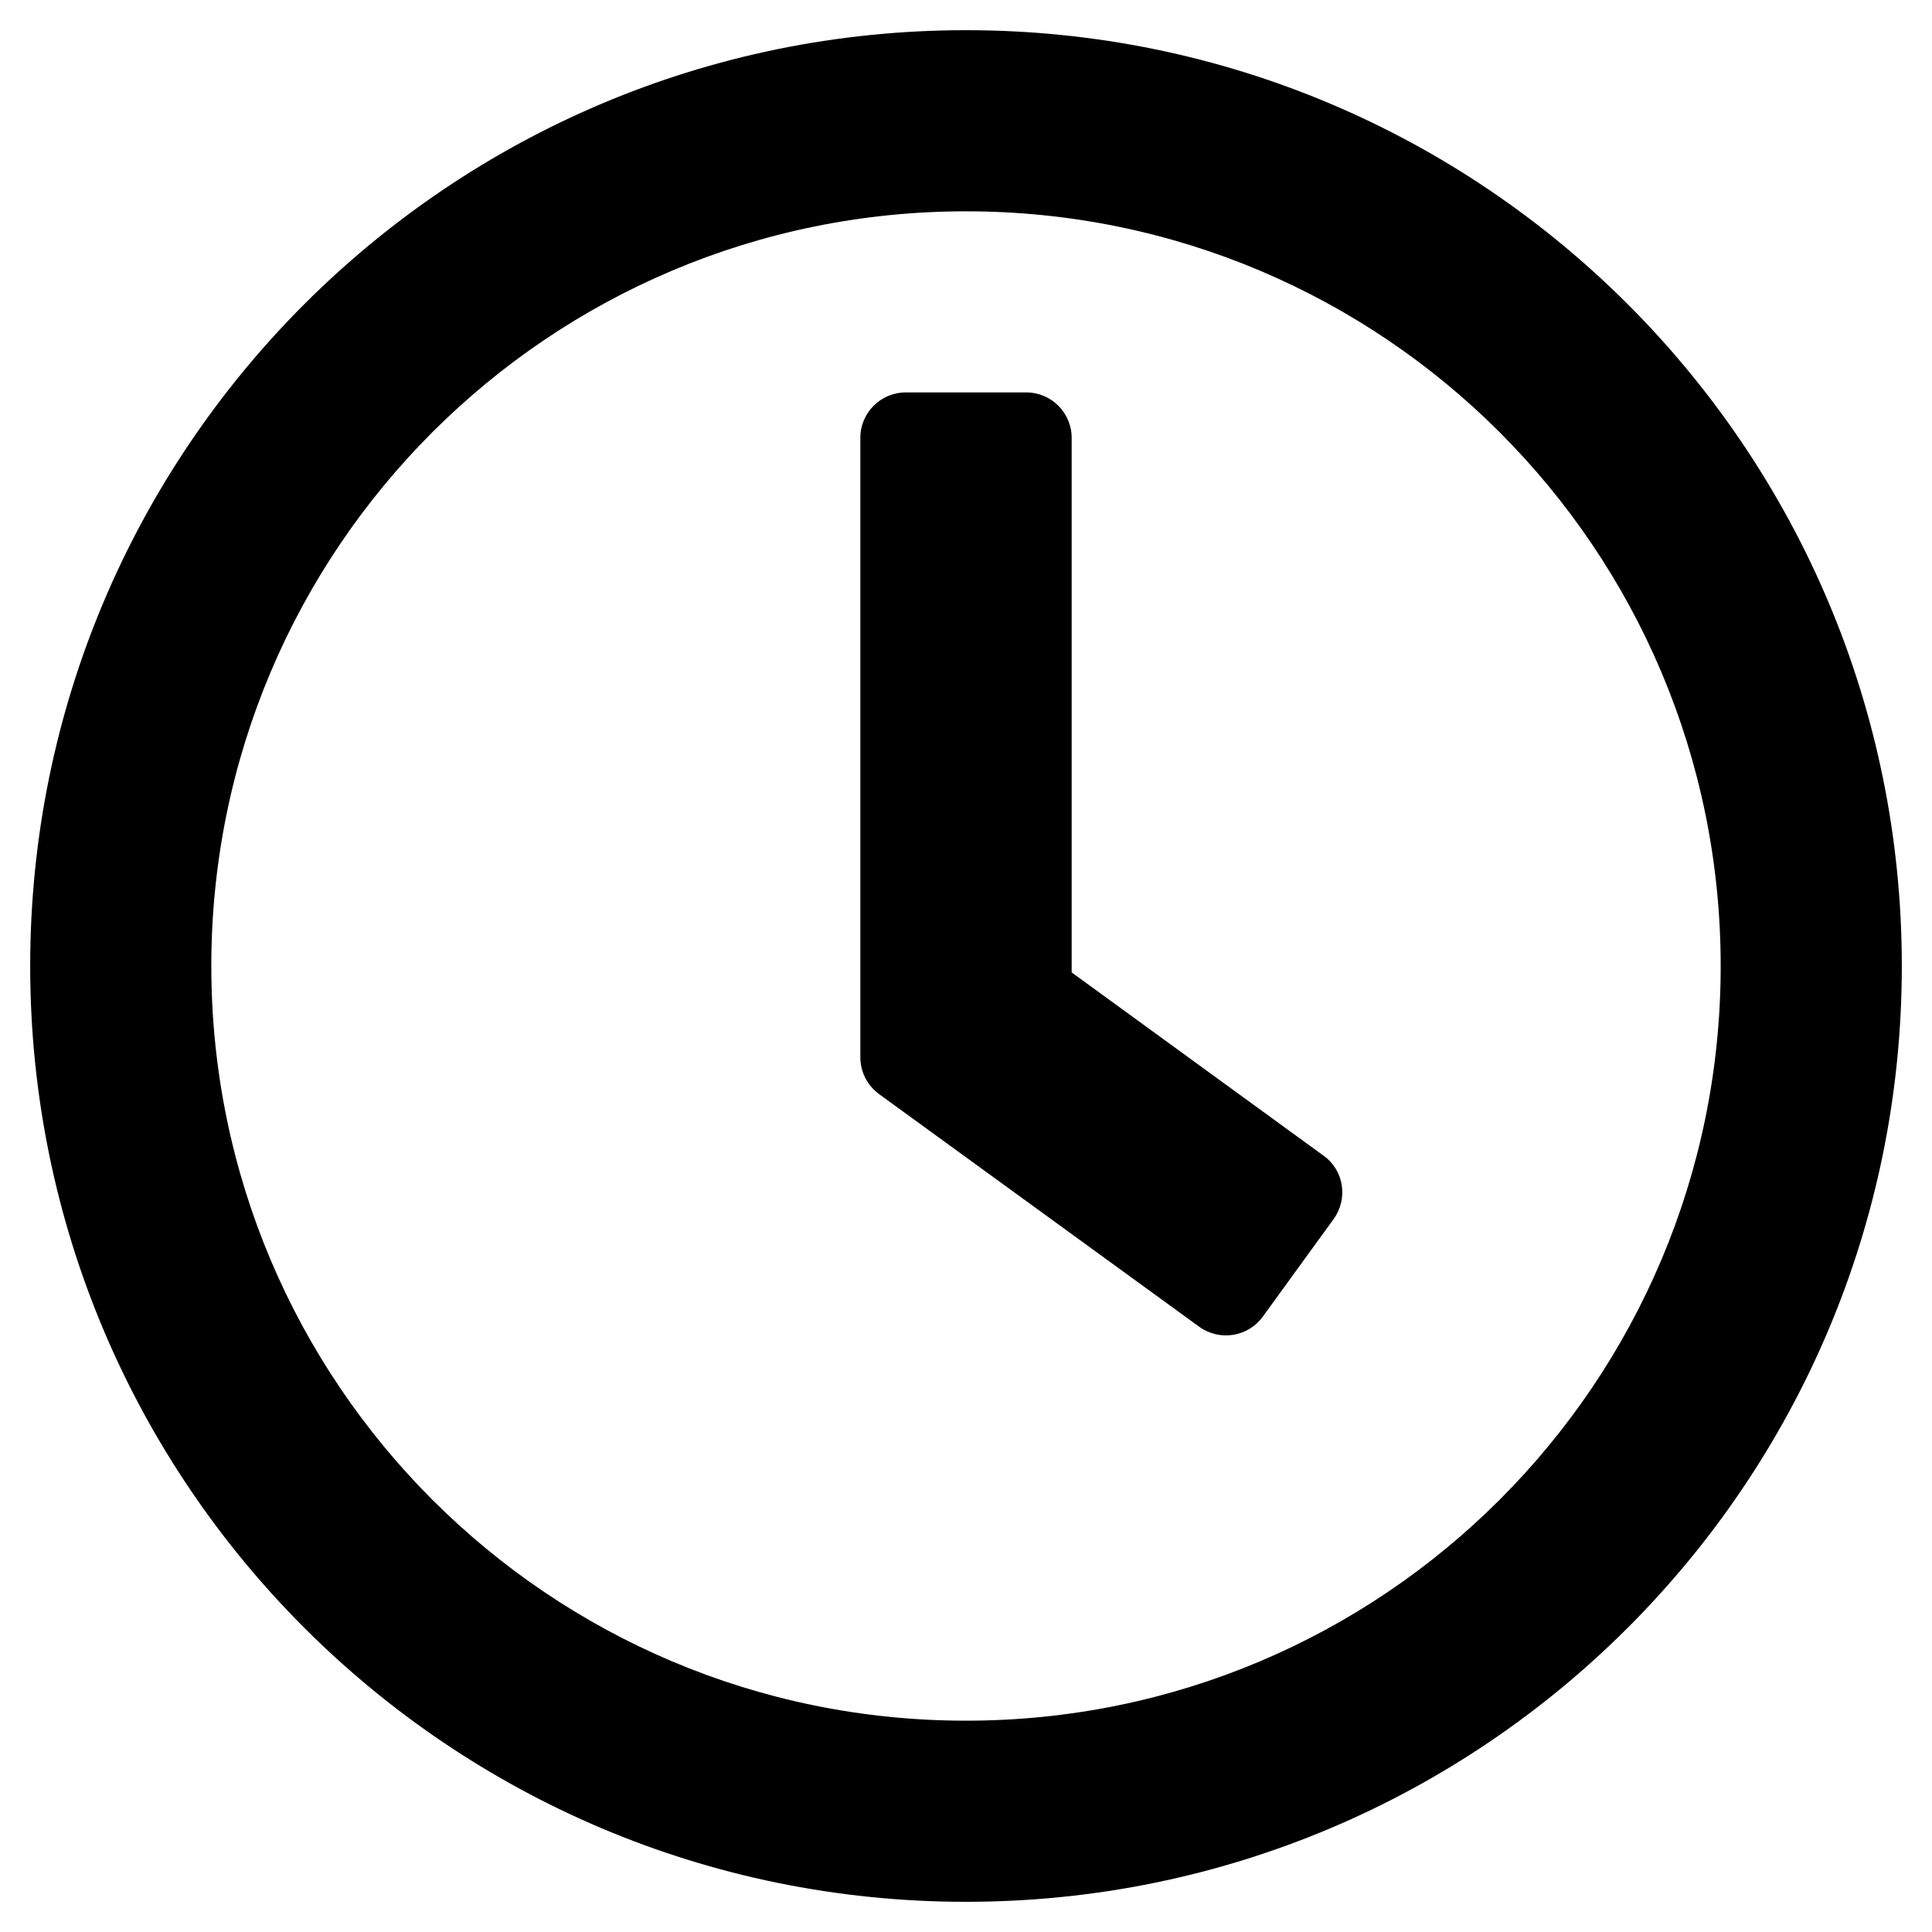
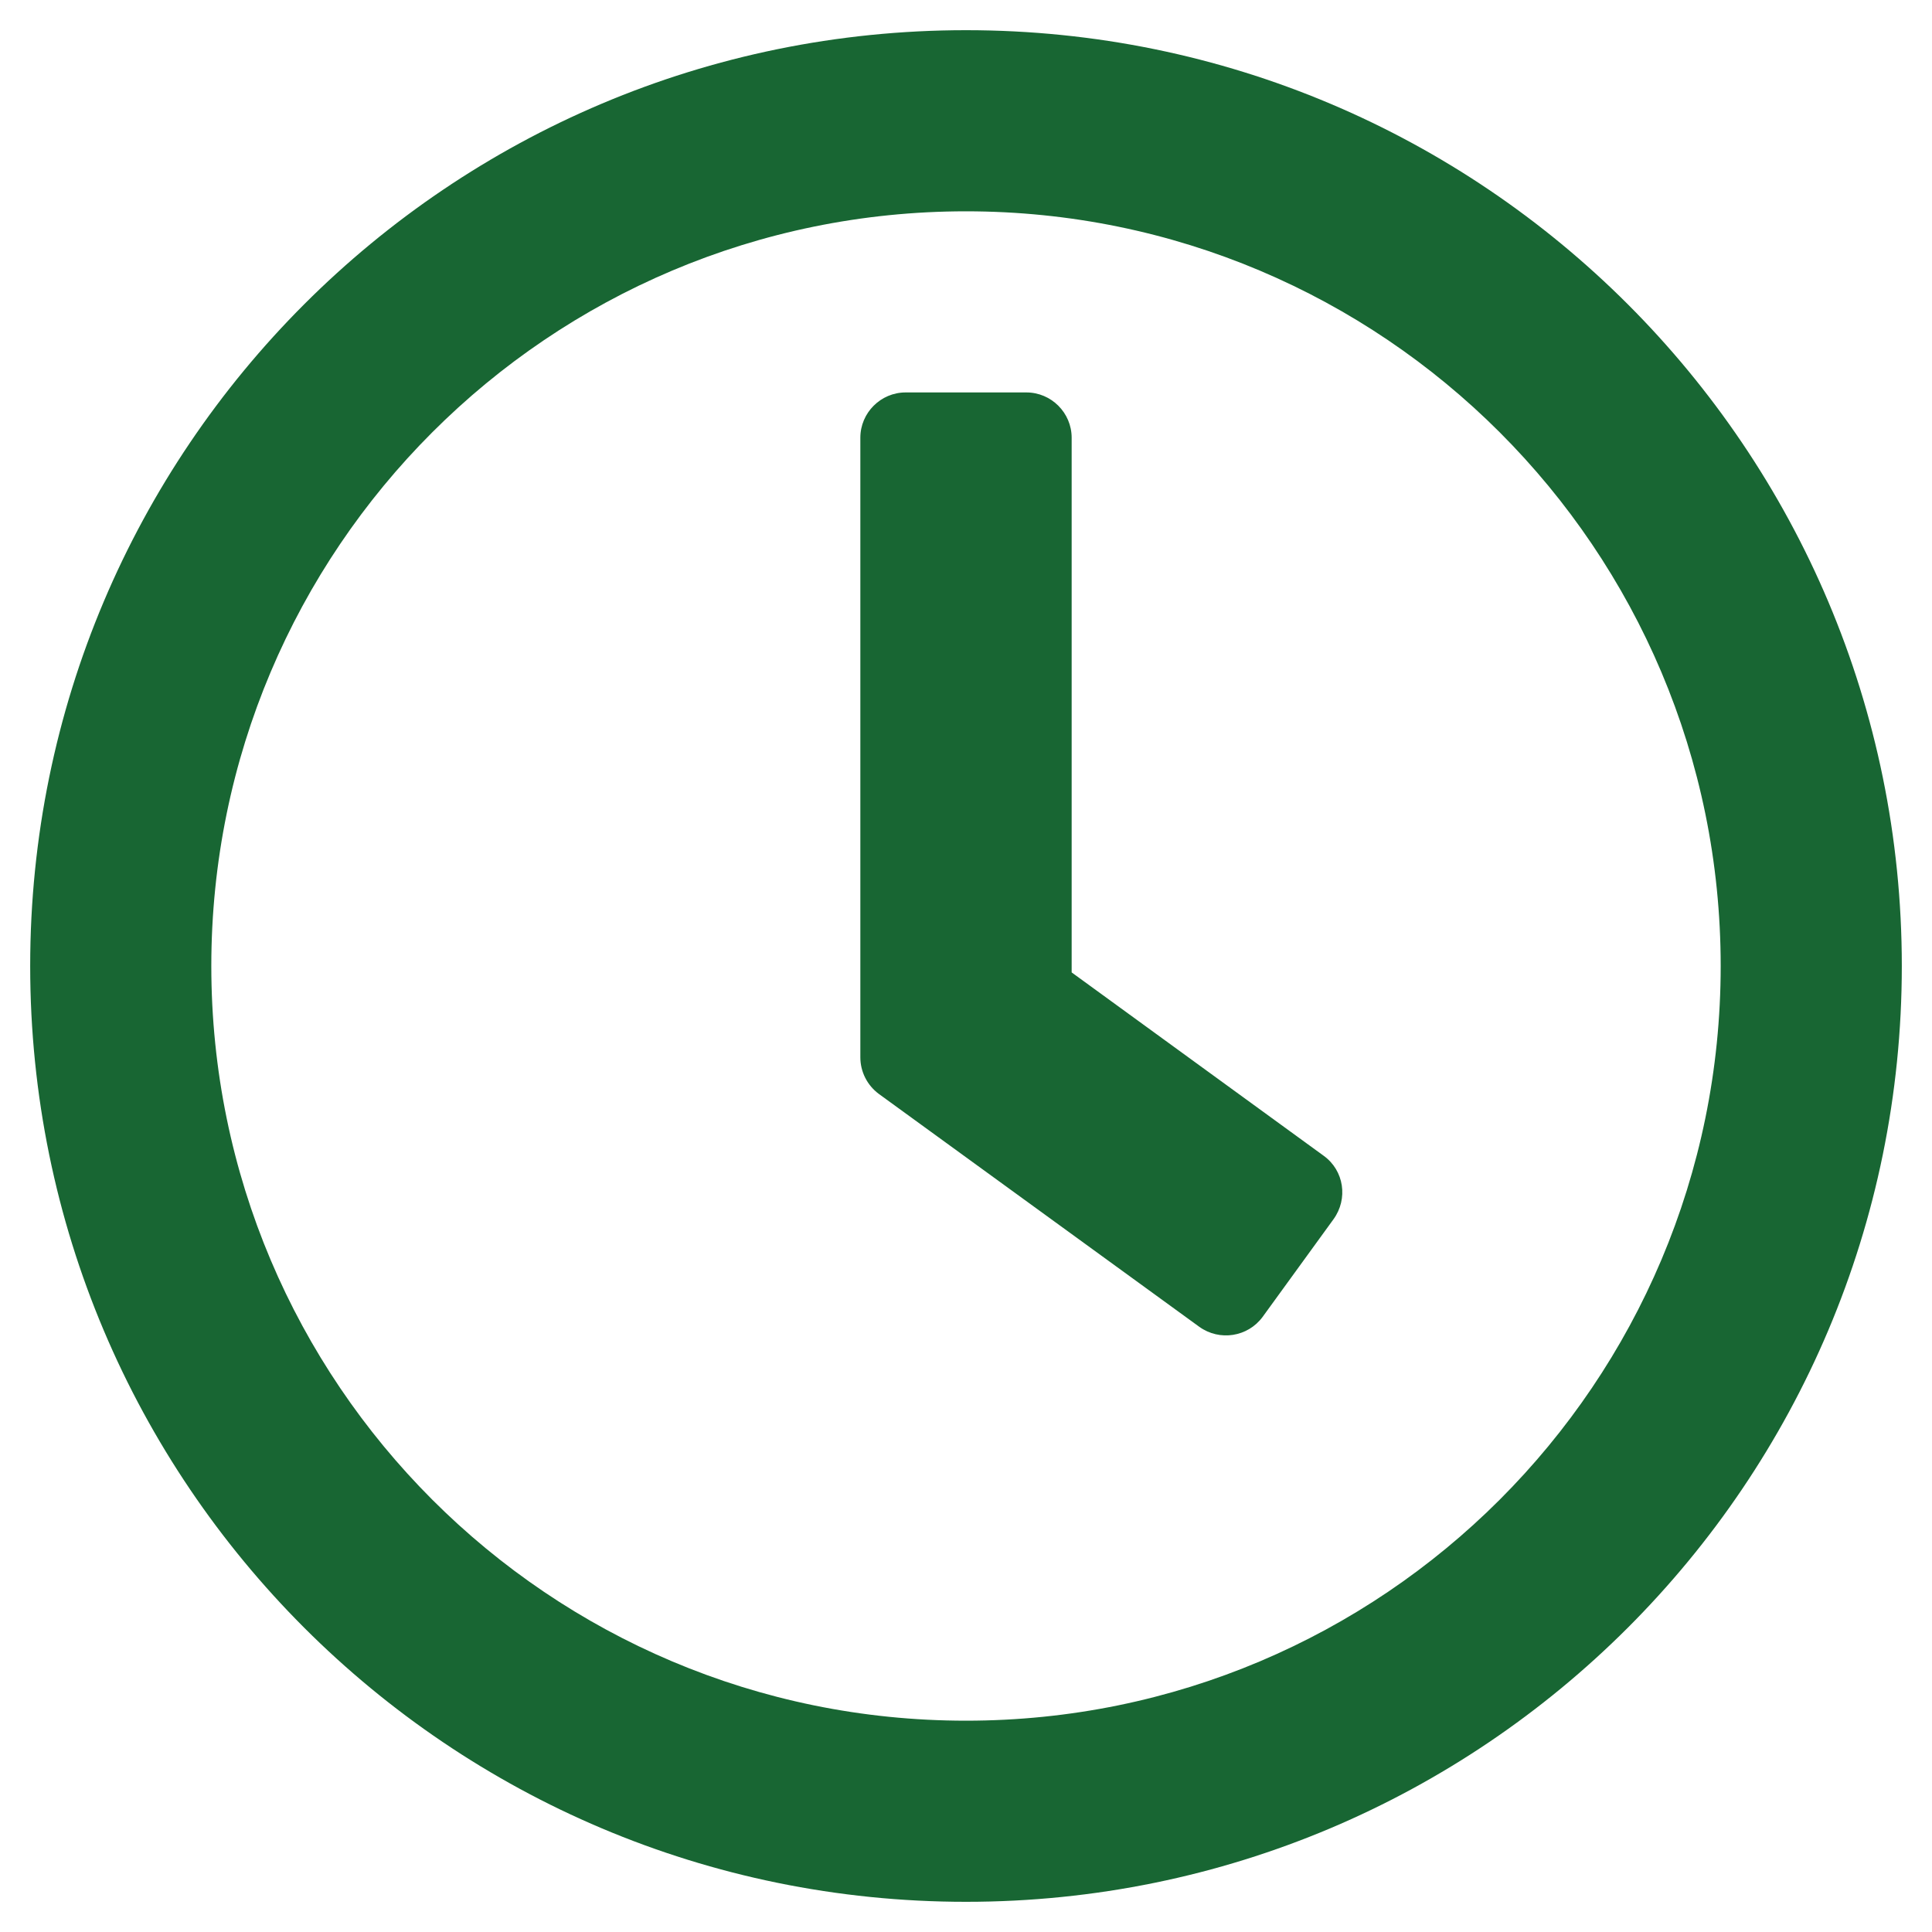
<svg xmlns="http://www.w3.org/2000/svg" viewBox="0 0 512 512">
-   <path d="M256 8C119 8 8 119 8 256s111 248 248 248 248-111 248-248S393 8 256 8zm0 448c-110.5 0-200-89.5-200-200S145.5 56 256 56s200 89.5 200 200-89.5 200-200 200zm61.8-104.4l-84.9-61.7c-3.1-2.3-4.9-5.9-4.9-9.7V116c0-6.6 5.4-12 12-12h32c6.6 0 12 5.4 12 12v141.7l66.8 48.6c5.4 3.9 6.5 11.4 2.6 16.8L334.6 349c-3.9 5.3-11.4 6.5-16.8 2.6z" />
+   <path fill="#186633" d="M256 8C119 8 8 119 8 256s111 248 248 248 248-111 248-248S393 8 256 8zm0 448c-110.5 0-200-89.5-200-200S145.5 56 256 56s200 89.5 200 200-89.5 200-200 200zm61.8-104.4l-84.9-61.7c-3.1-2.3-4.9-5.9-4.9-9.7V116c0-6.6 5.4-12 12-12h32c6.6 0 12 5.4 12 12v141.7l66.8 48.6c5.4 3.9 6.5 11.4 2.6 16.8L334.6 349c-3.9 5.3-11.4 6.5-16.8 2.6z" />
</svg>
